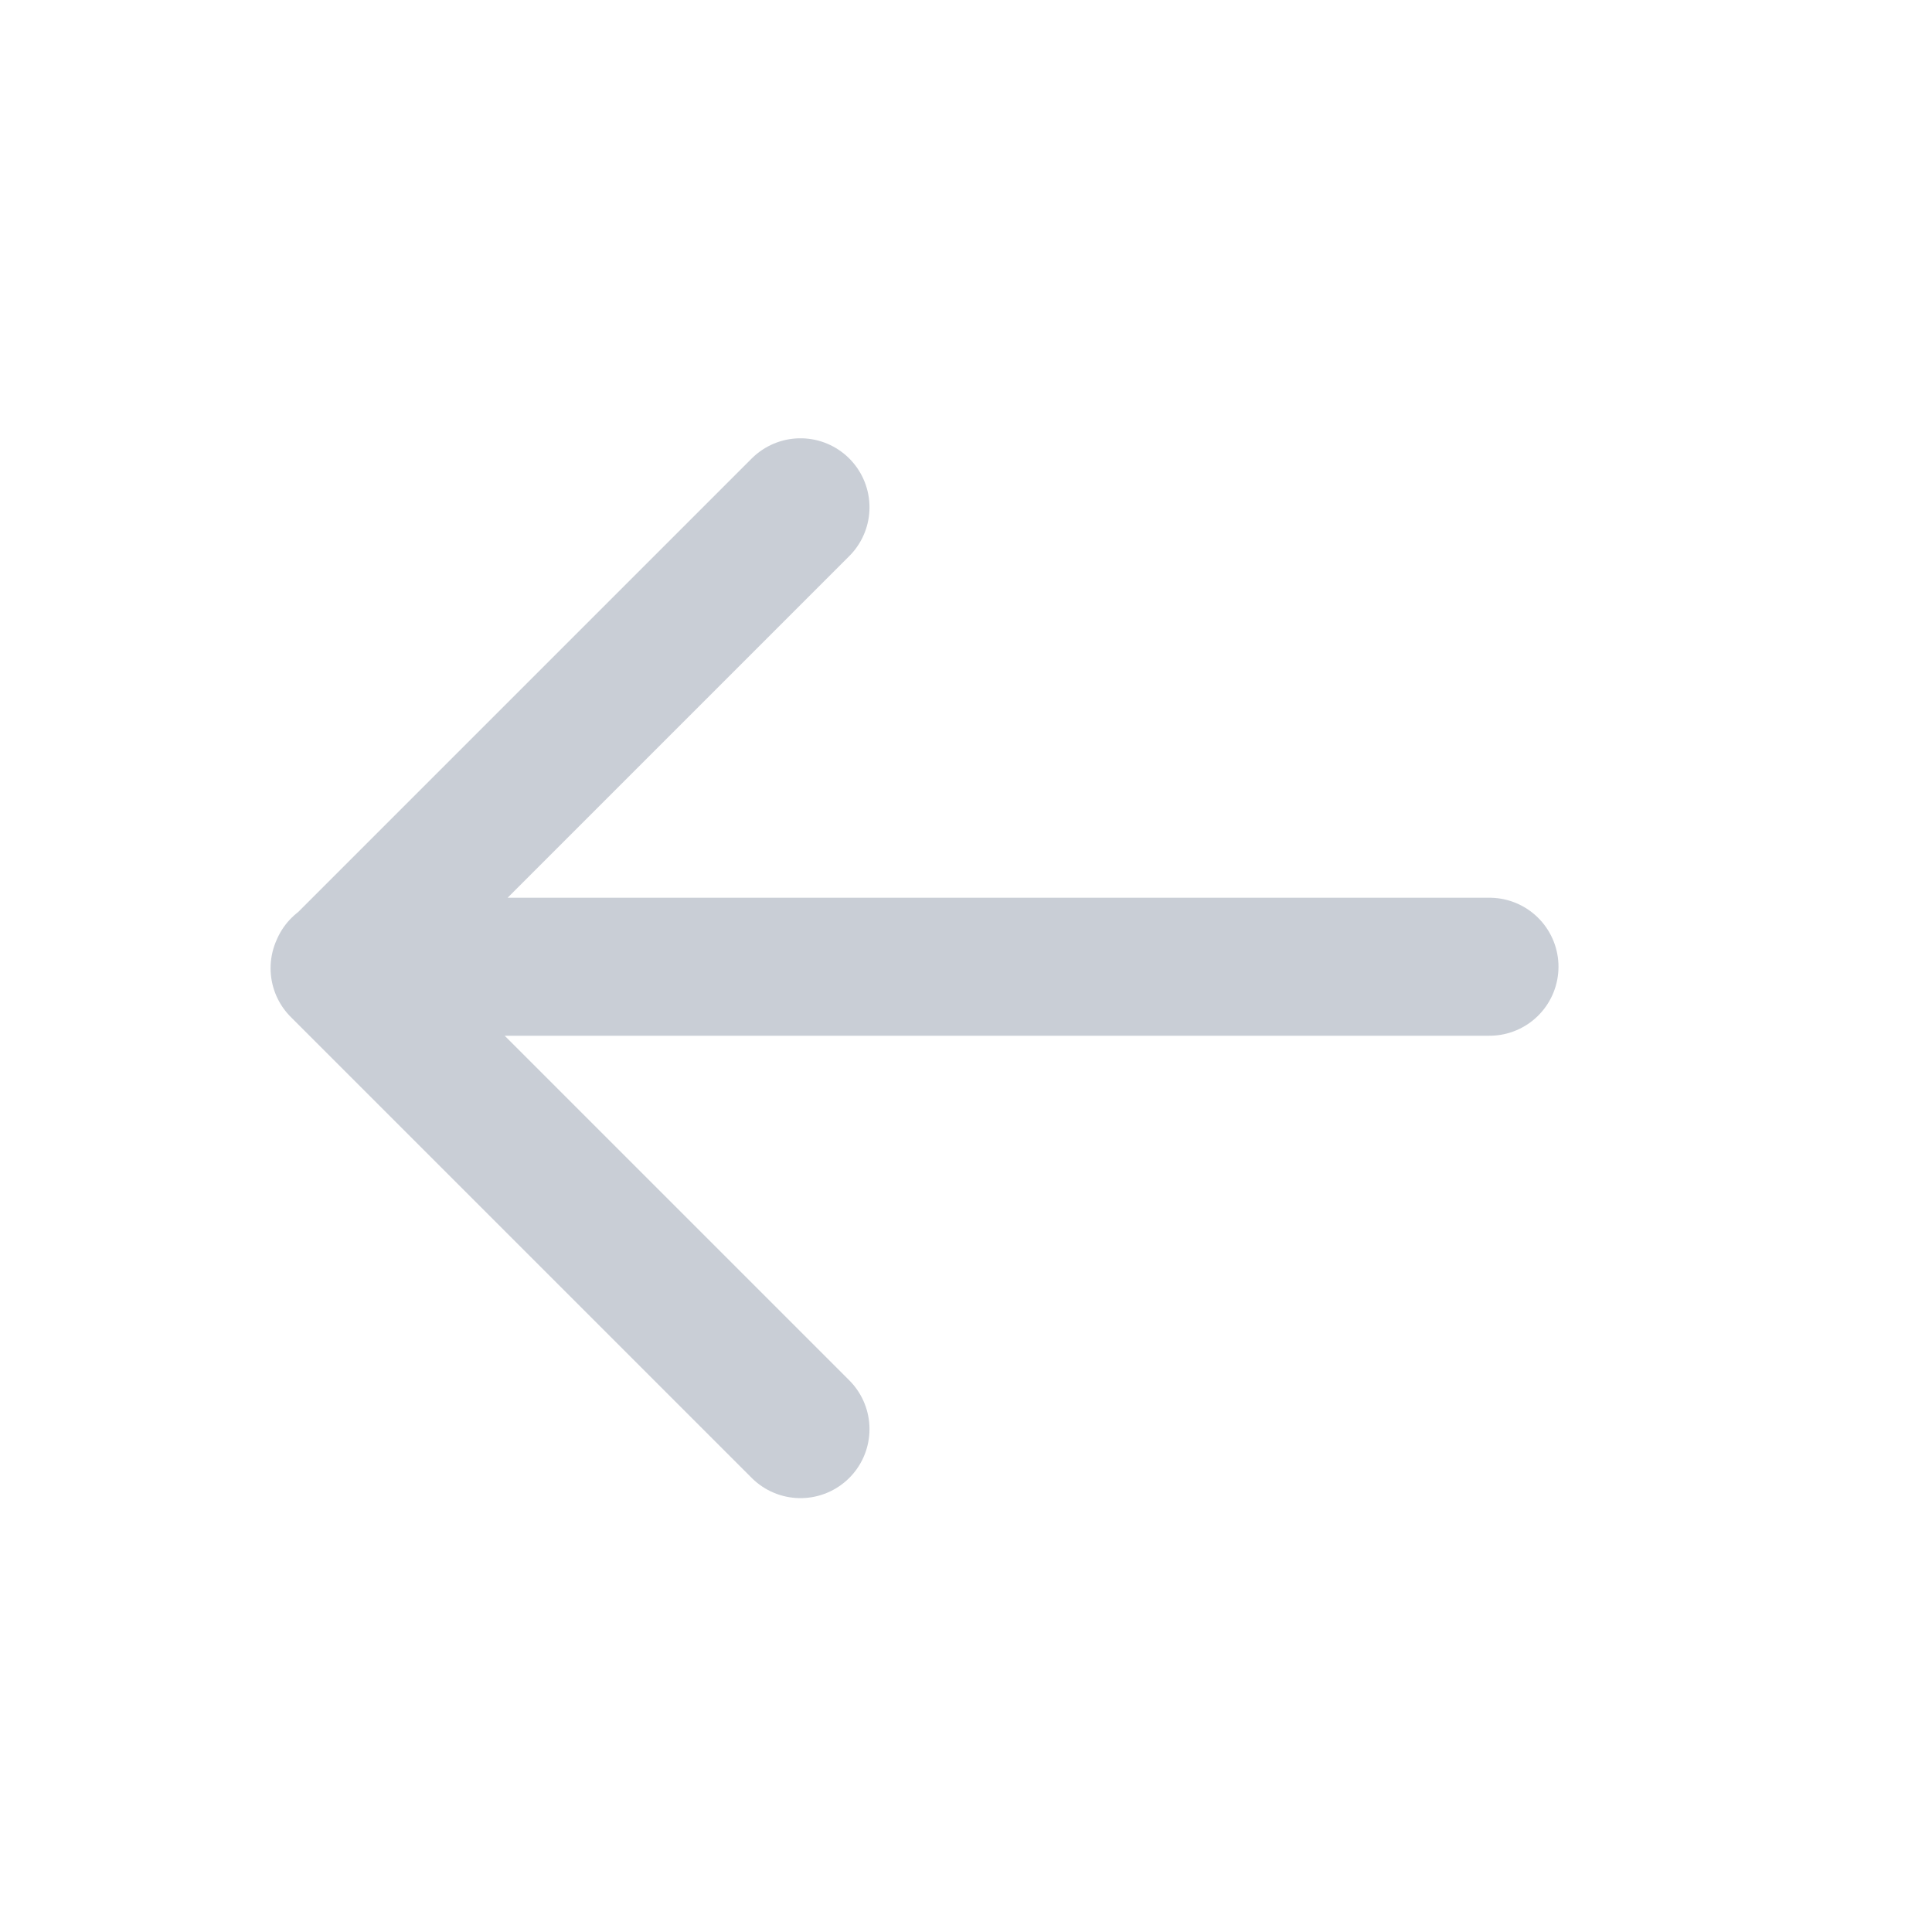
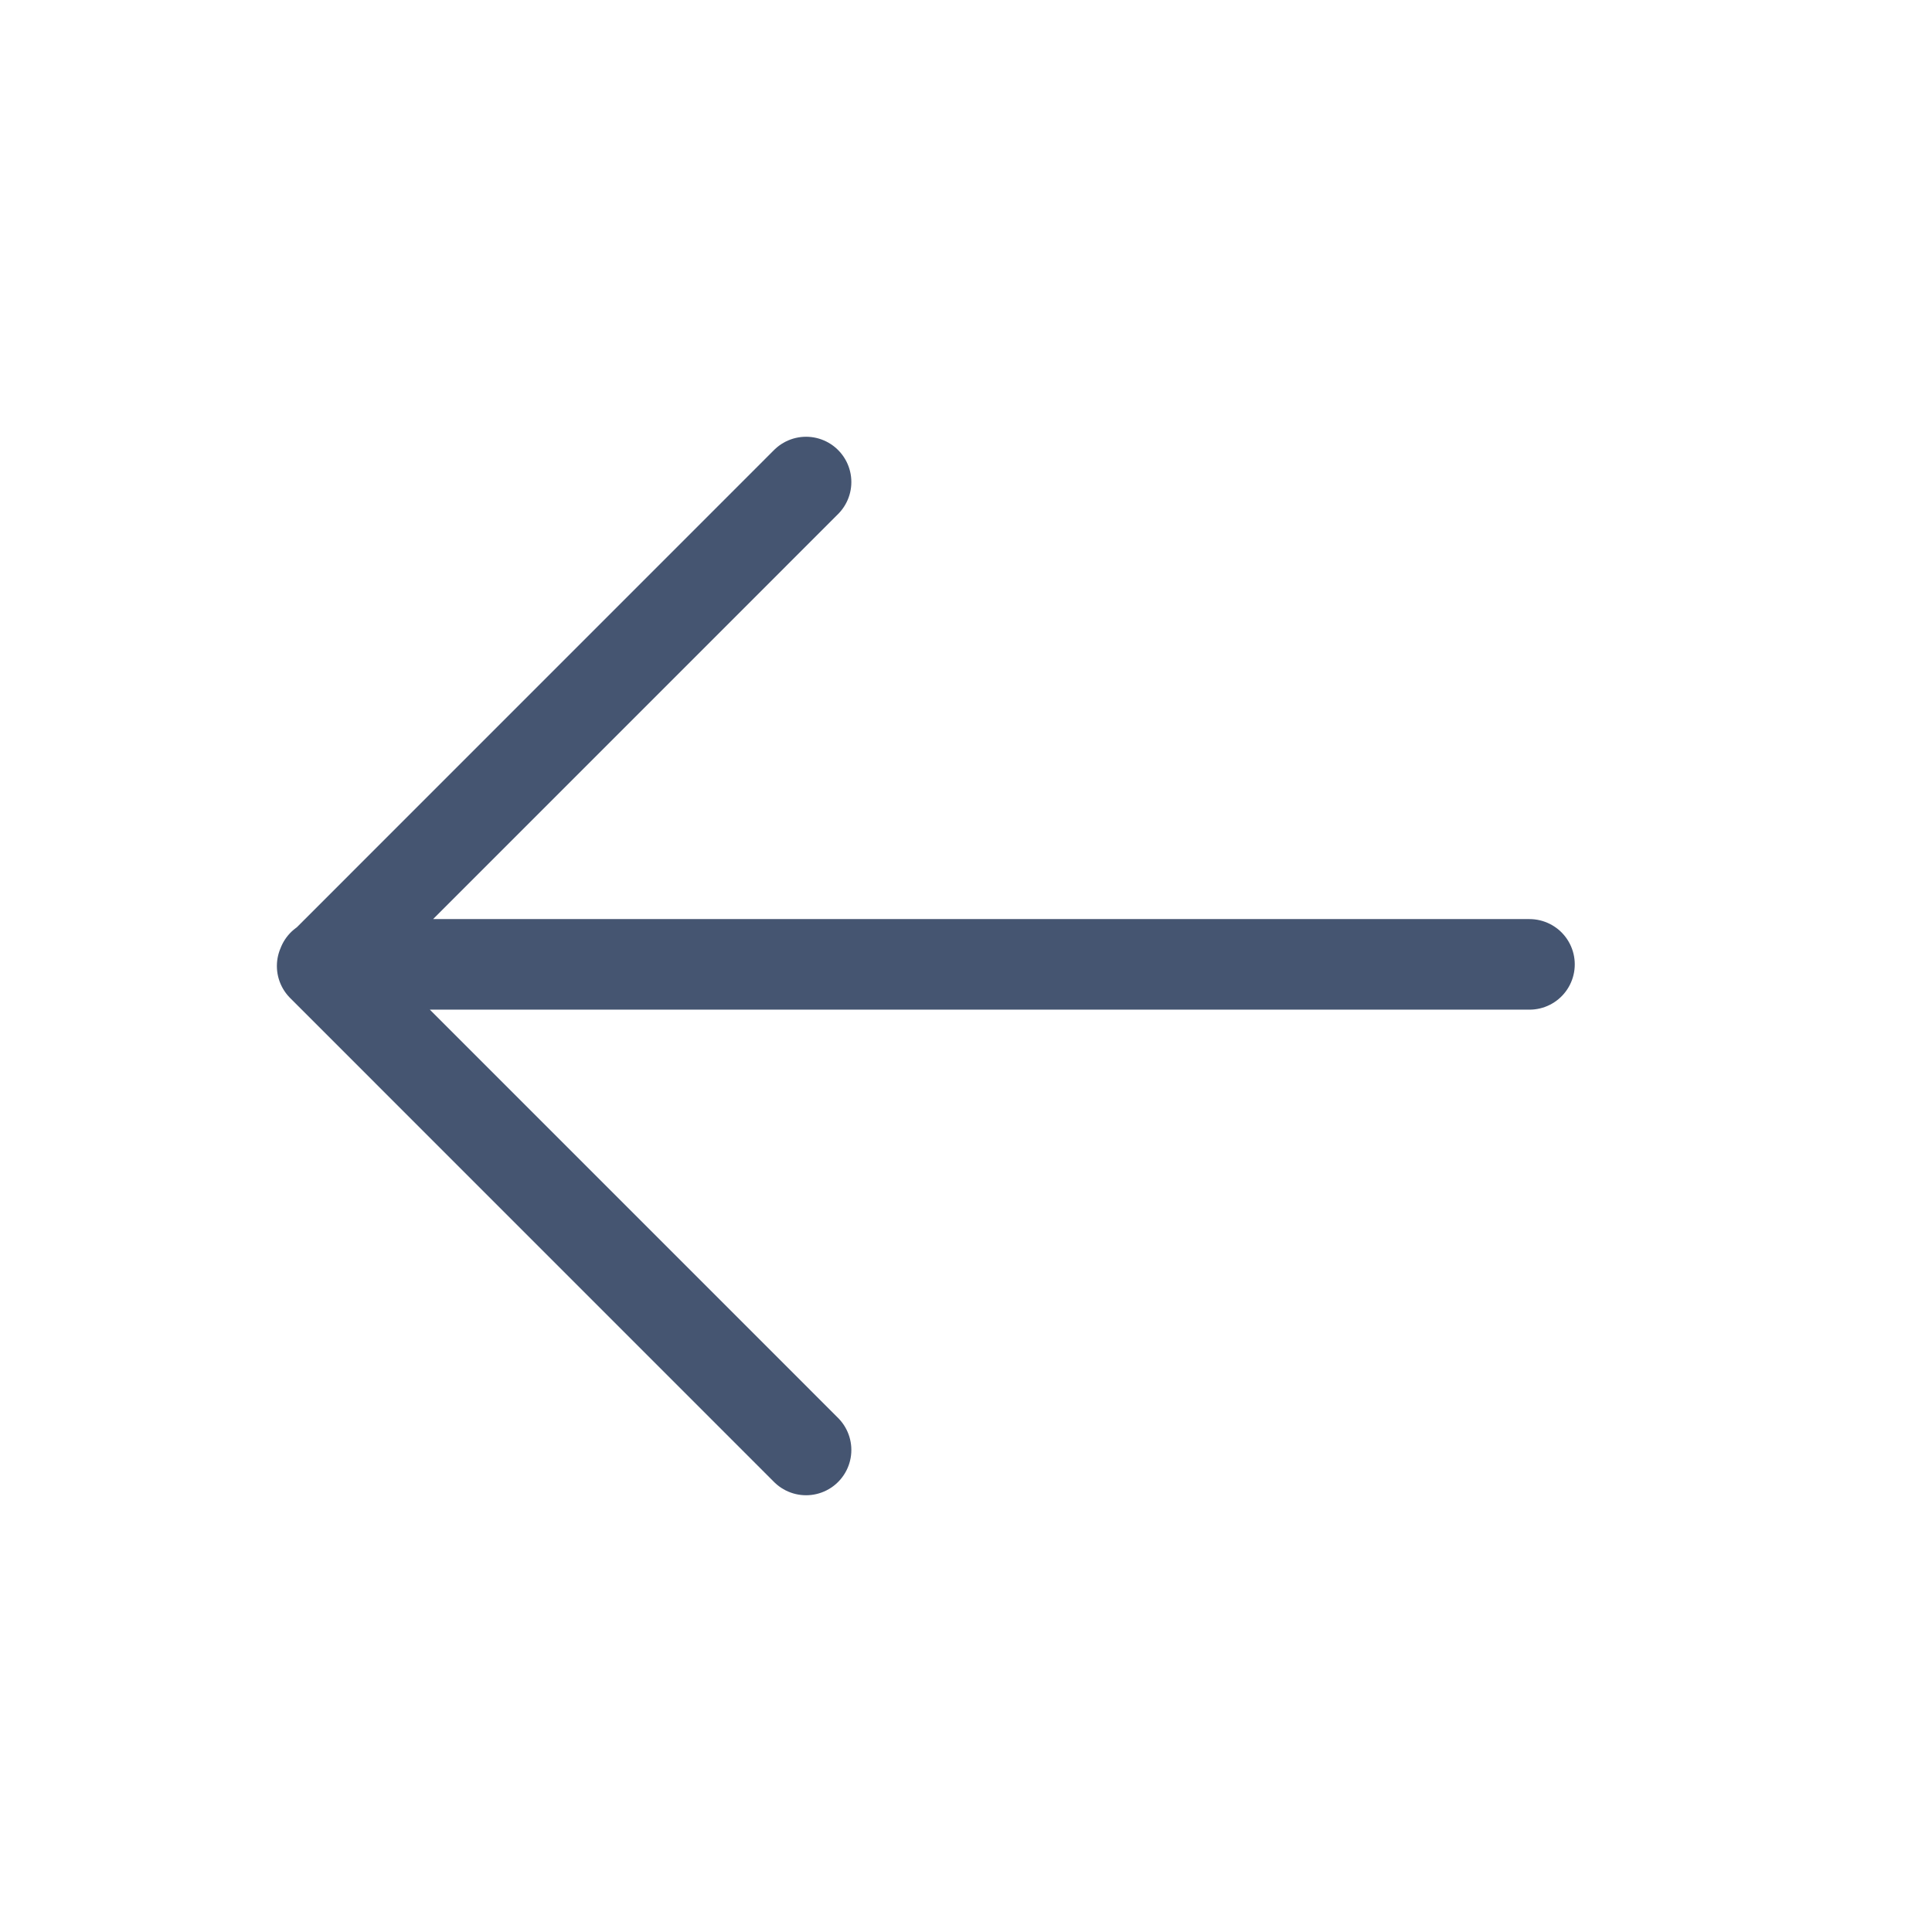
- <svg xmlns="http://www.w3.org/2000/svg" width="21" height="21" viewBox="0 0 21 21" fill="none">
-   <path d="M3.698 10.508H16.19M8.701 5.514L3.691 10.524L8.701 15.534" stroke="#C9CED6" stroke-width="1.5" stroke-linecap="round" stroke-linejoin="round" />
+ <svg xmlns="http://www.w3.org/2000/svg" width="32" height="32" viewBox="0 0 32 32" fill="none">
+   <path d="M5.347 15.973H25.333M13.351 7.984L5.336 16L13.351 24.016" stroke="#455571" stroke-width="1.5" stroke-linecap="round" stroke-linejoin="round" />
</svg>
